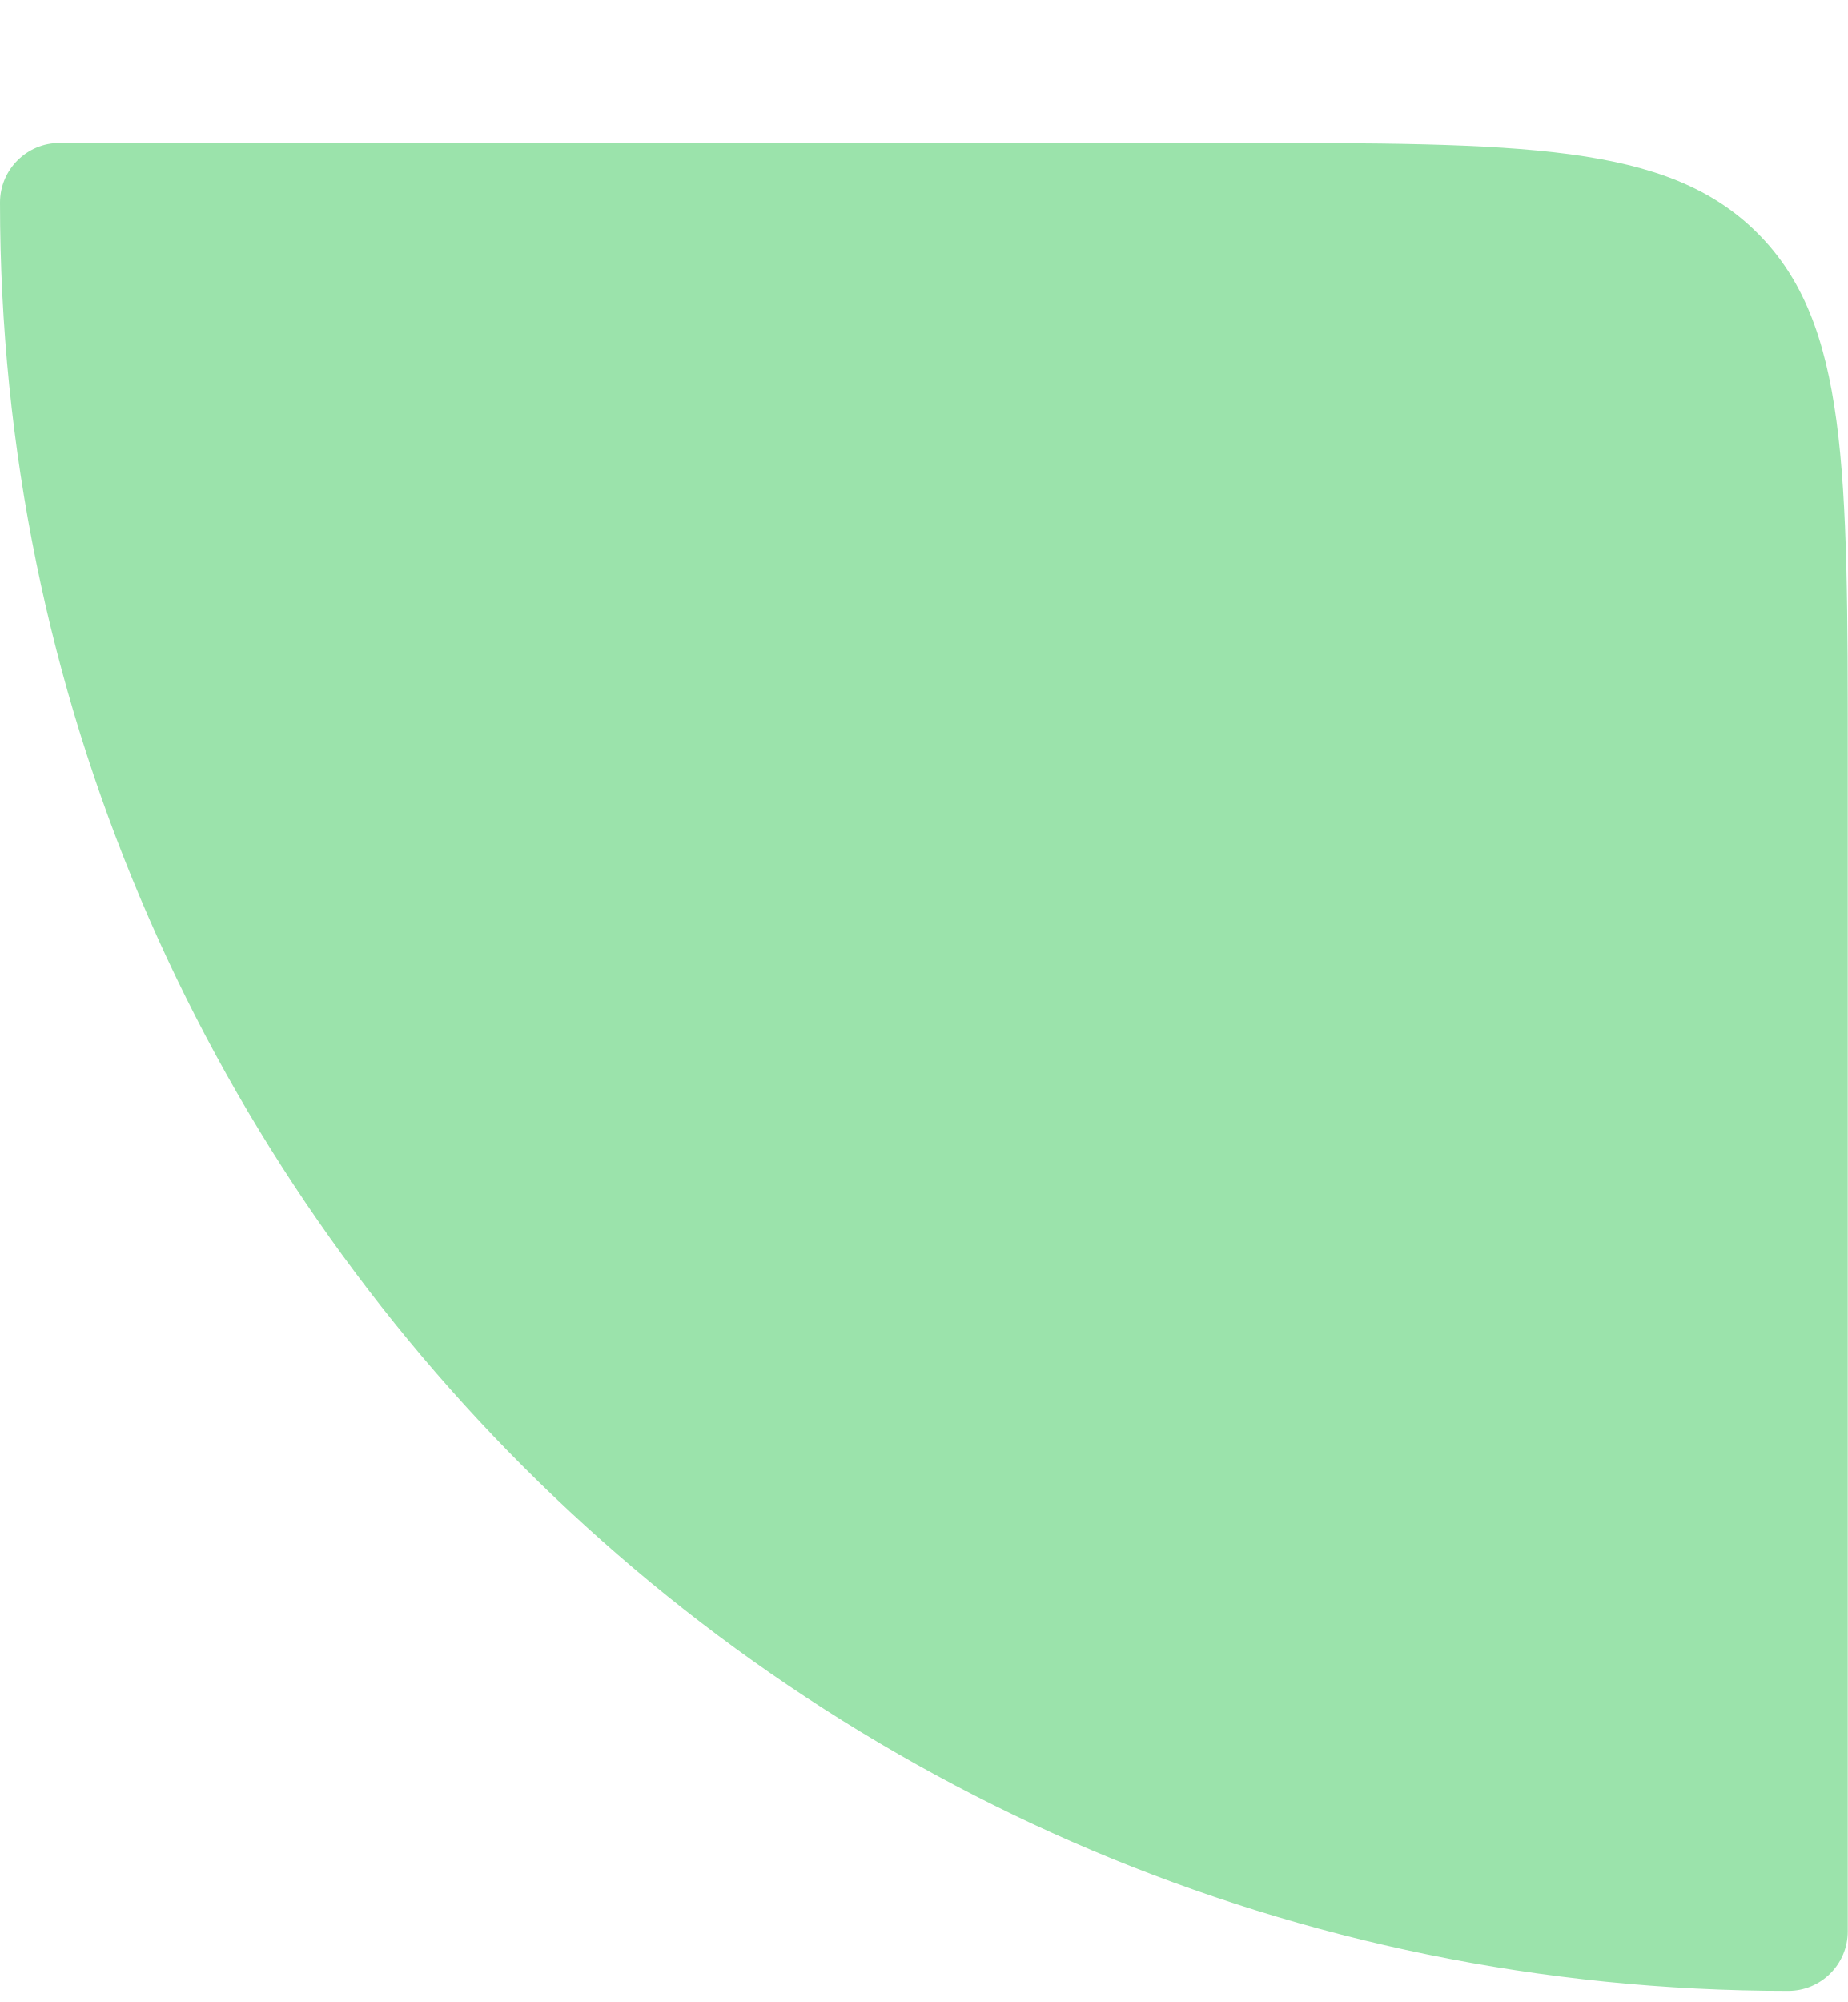
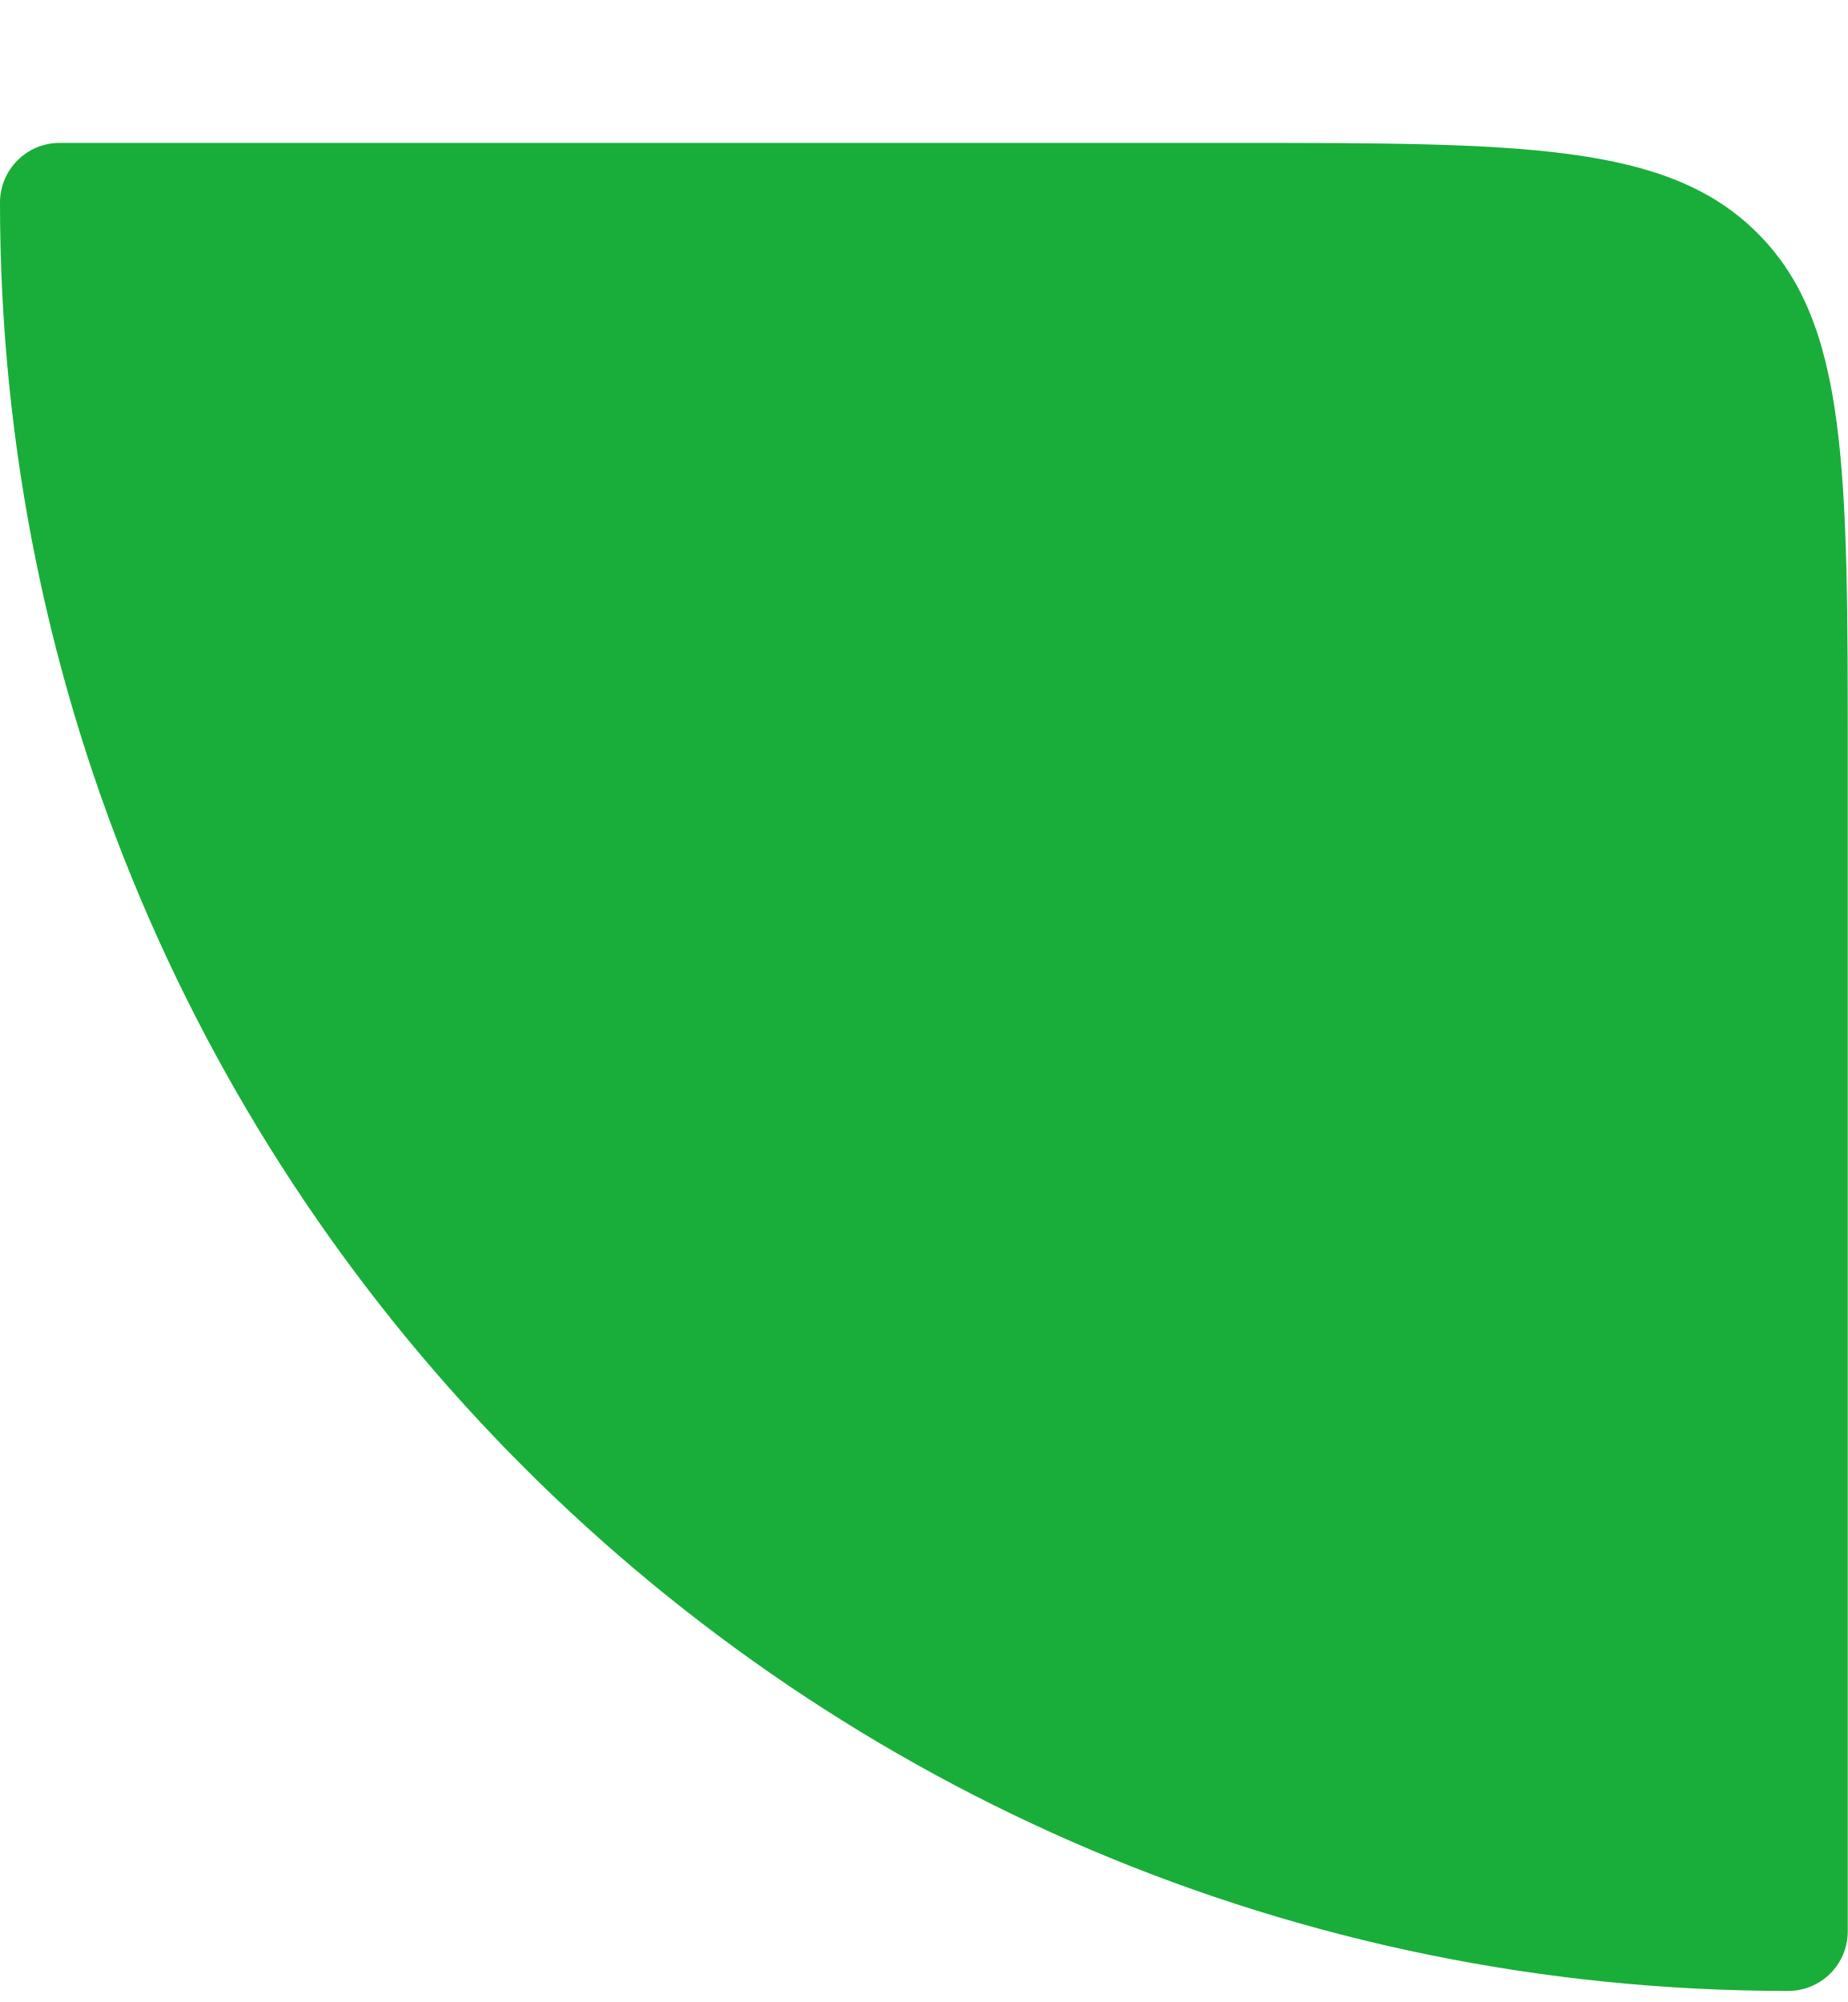
<svg xmlns="http://www.w3.org/2000/svg" width="12" height="13" viewBox="0 0 12 13" fill="none">
-   <path d="M11.613 12.928C5.199 12.928 6.20007e-08 7.729 1.38482e-07 1.315C1.41032e-07 1.102 0.173 0.928 0.387 0.928L8 0.928C9.886 0.928 10.828 0.928 11.414 1.514C12 2.1 12 3.043 12 4.928L12 12.541C12 12.755 11.827 12.928 11.613 12.928Z" fill="#9BE3AB" fill-opacity="1" />
+   <path d="M11.613 12.928C5.199 12.928 6.20007e-08 7.729 1.38482e-07 1.315C1.41032e-07 1.102 0.173 0.928 0.387 0.928L8 0.928C9.886 0.928 10.828 0.928 11.414 1.514C12 2.1 12 3.043 12 4.928L12 12.541C12 12.755 11.827 12.928 11.613 12.928Z" fill="#18AE39" fill-opacity="1" />
</svg>
